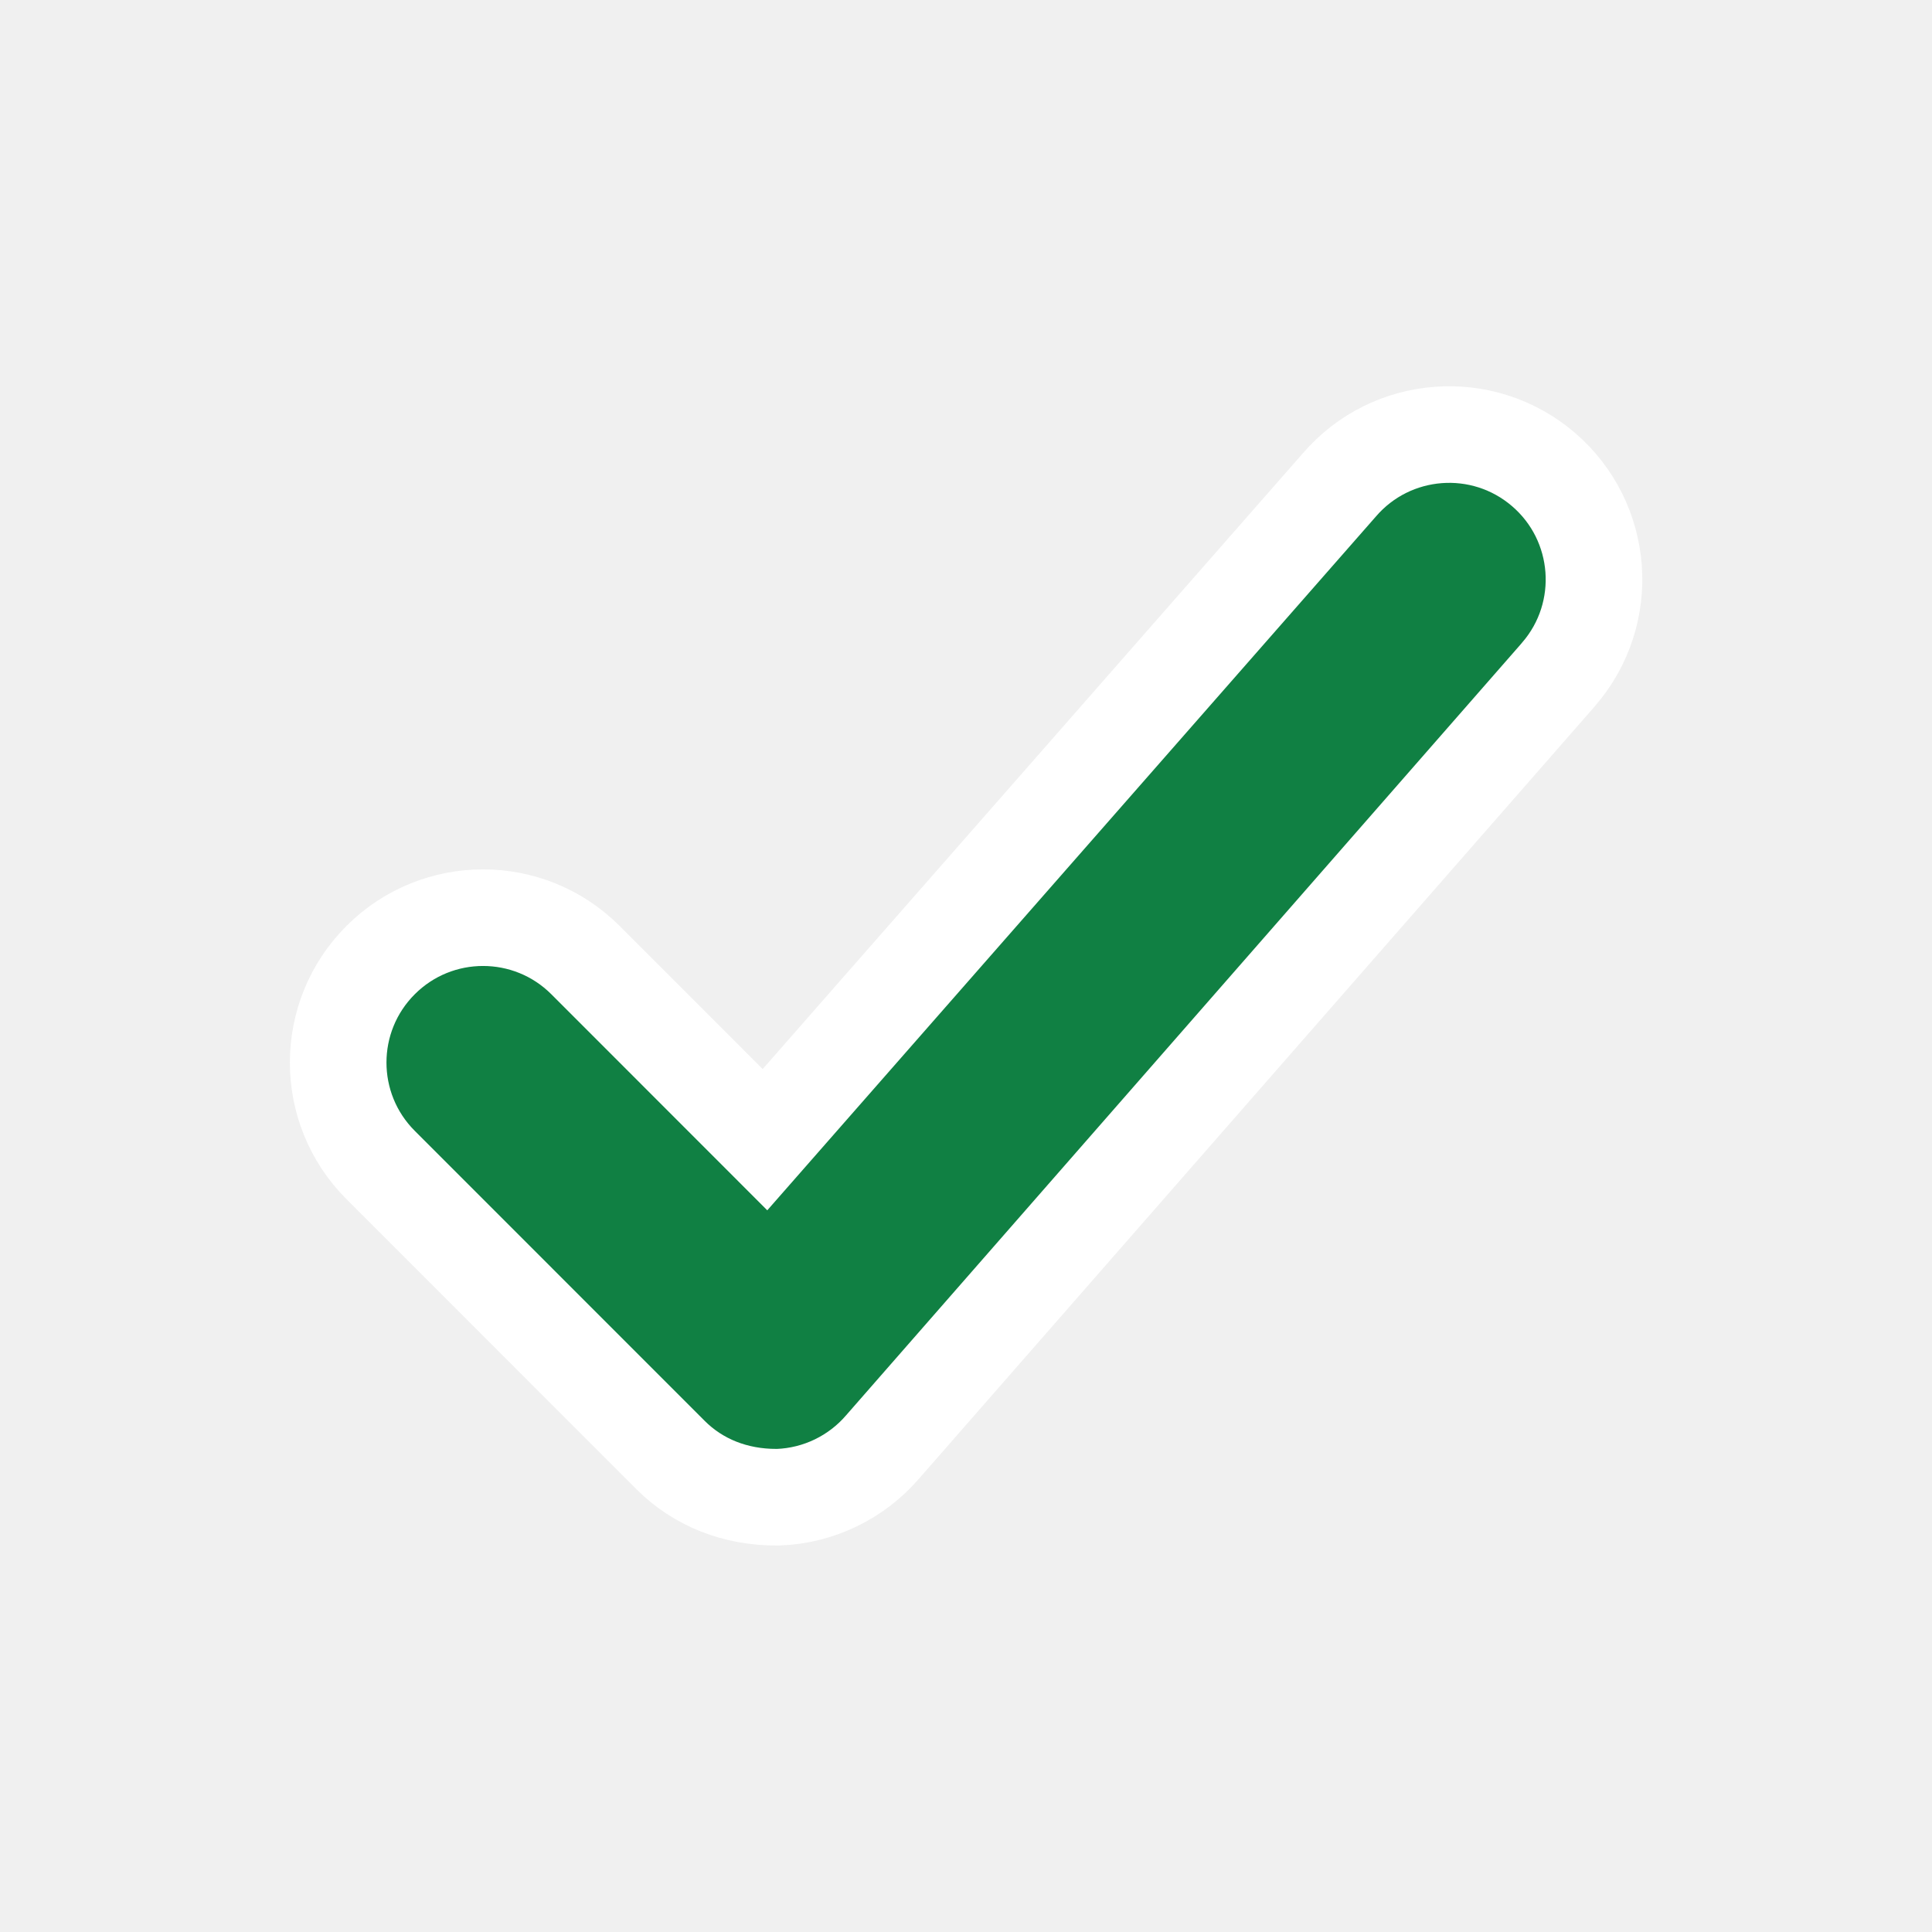
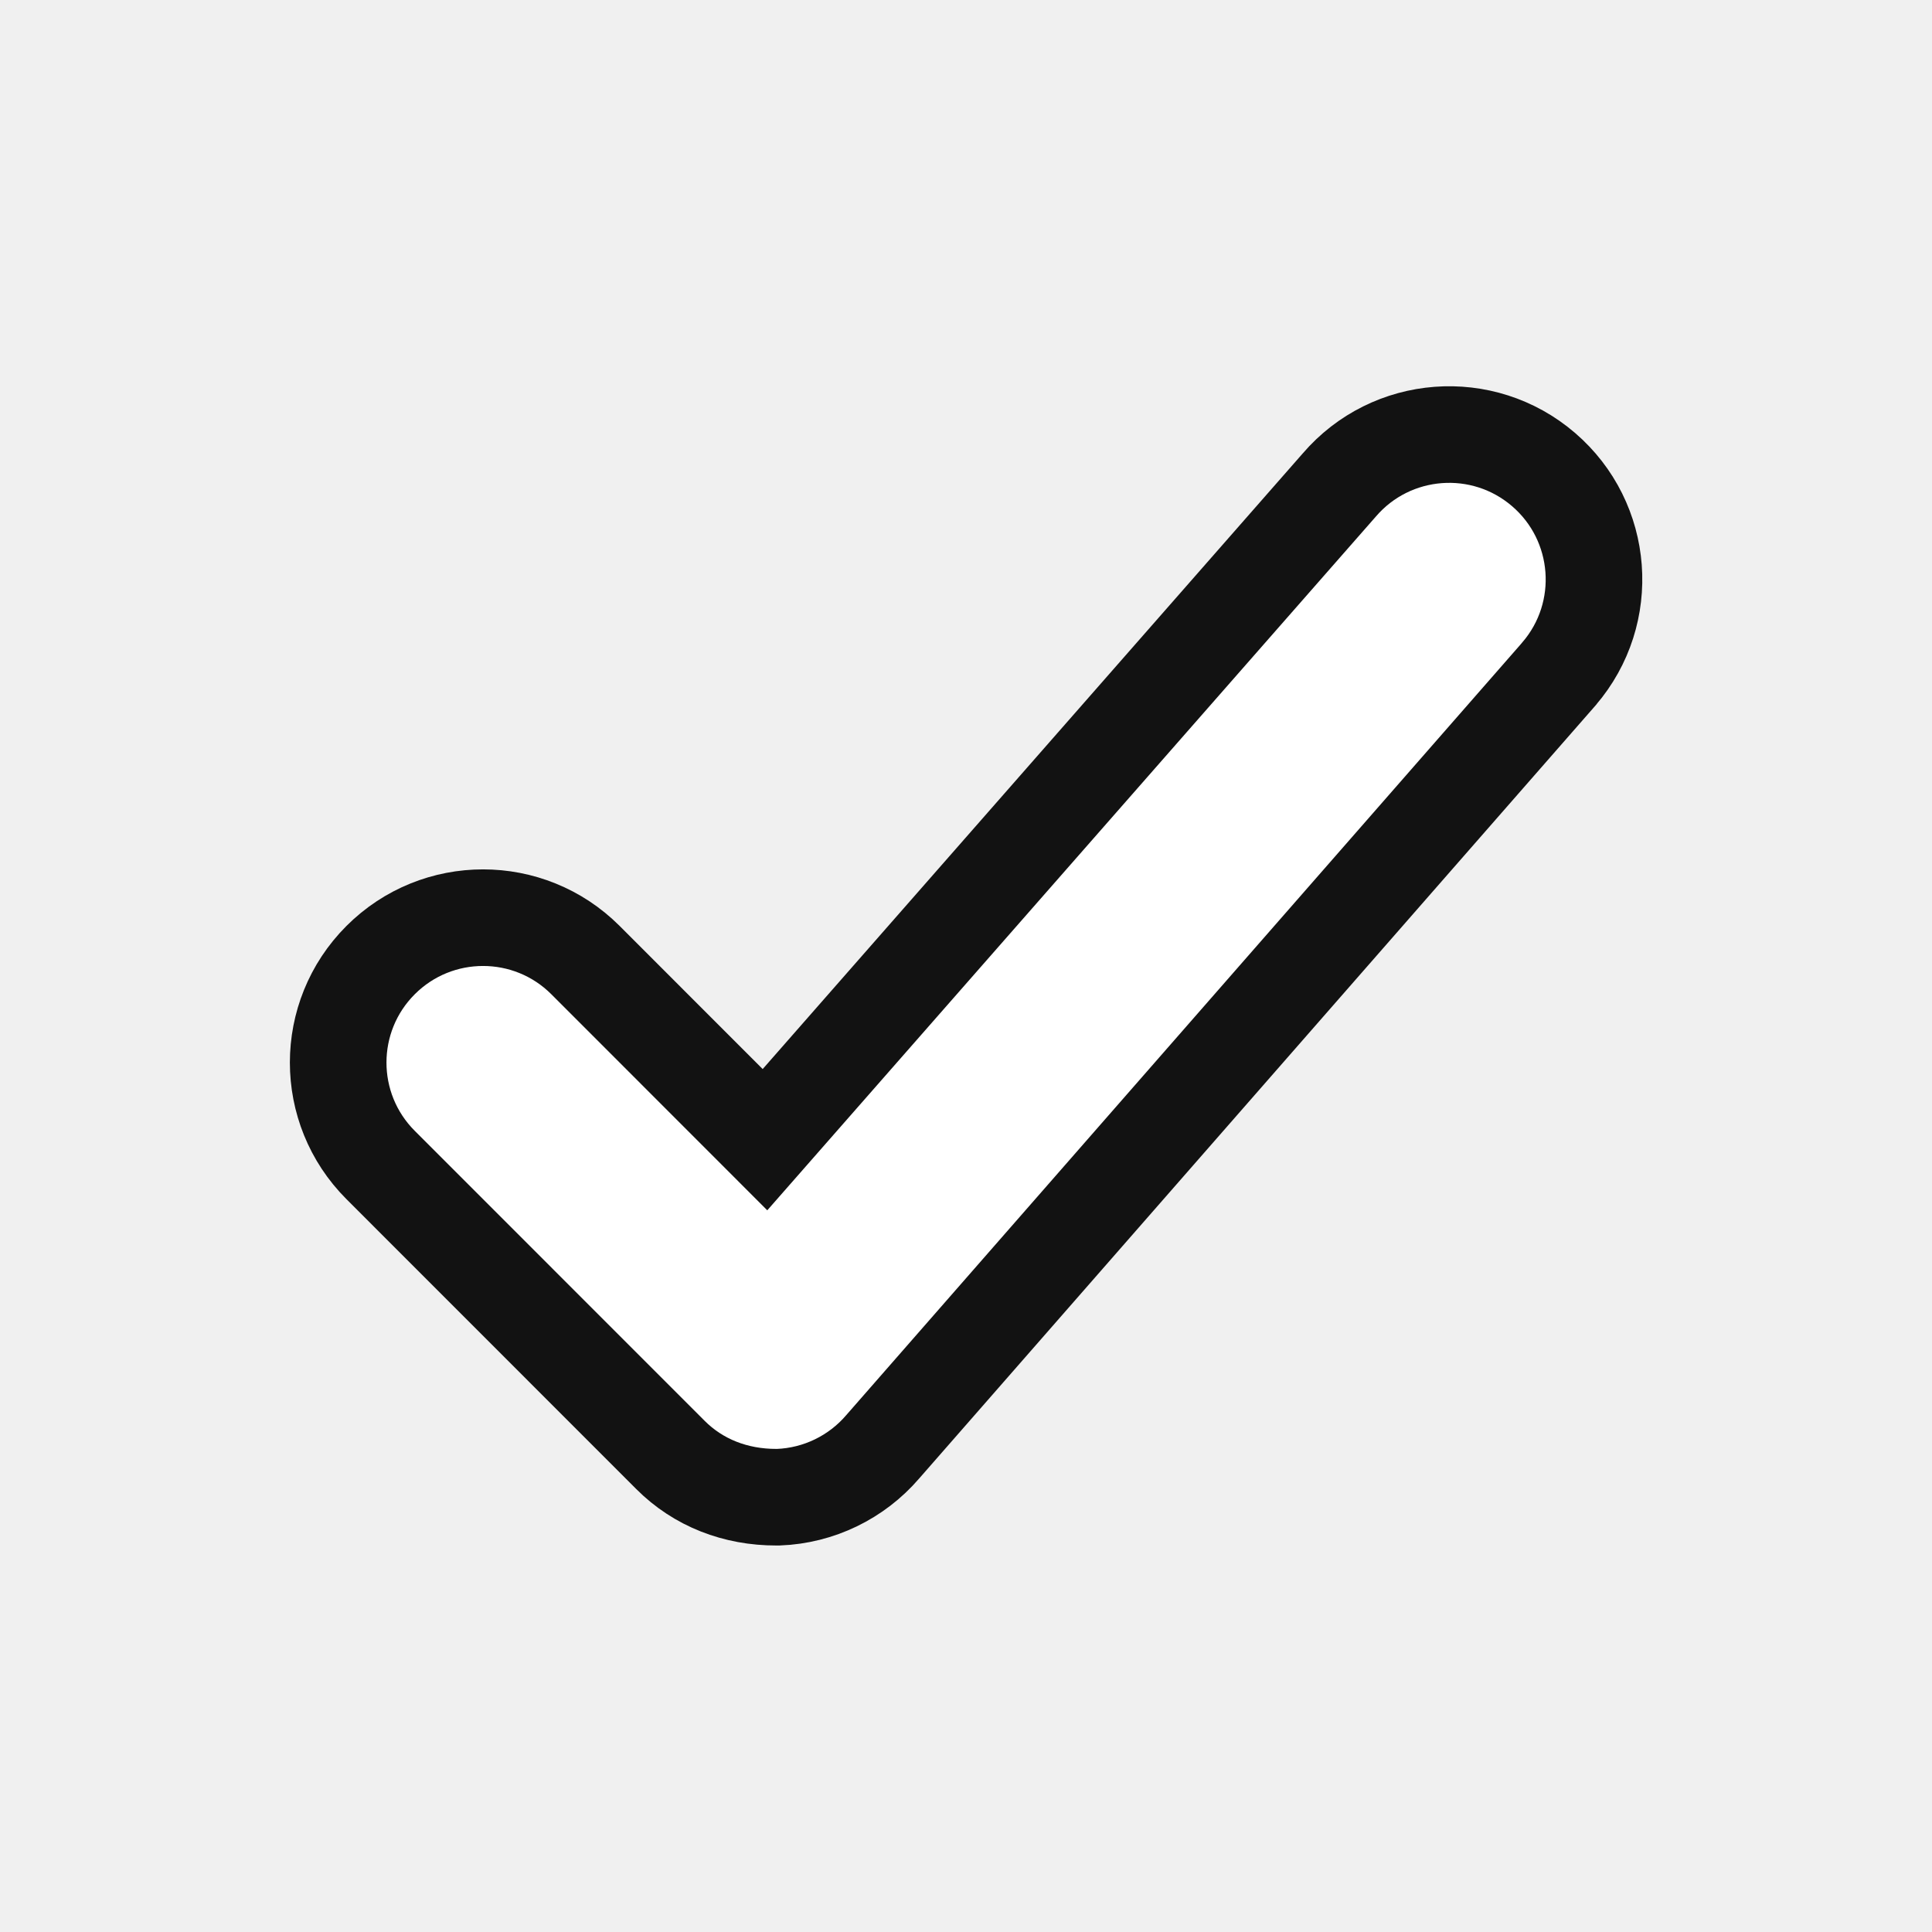
<svg xmlns="http://www.w3.org/2000/svg" fill="none" class="icon icon-tick" viewBox="0 0 20 20">
-   <path fill="#108043" stroke="#fff" d="m16.136 6.979.003-.004a1.499 1.499 0 0 0-2.275-1.954l-5.945 6.777-1.858-1.859A1.499 1.499 0 1 0 3.94 12.06l2.999 3c.289.29.675.44 1.1.439h.019a1.5 1.5 0 0 0 1.08-.522z" />
+   <path fill="#FFFFFF" stroke="#121212" d="m16.136 6.979.003-.004a1.499 1.499 0 0 0-2.275-1.954l-5.945 6.777-1.858-1.859A1.499 1.499 0 1 0 3.94 12.06l2.999 3c.289.29.675.44 1.1.439h.019a1.5 1.5 0 0 0 1.08-.522z" />
</svg>
